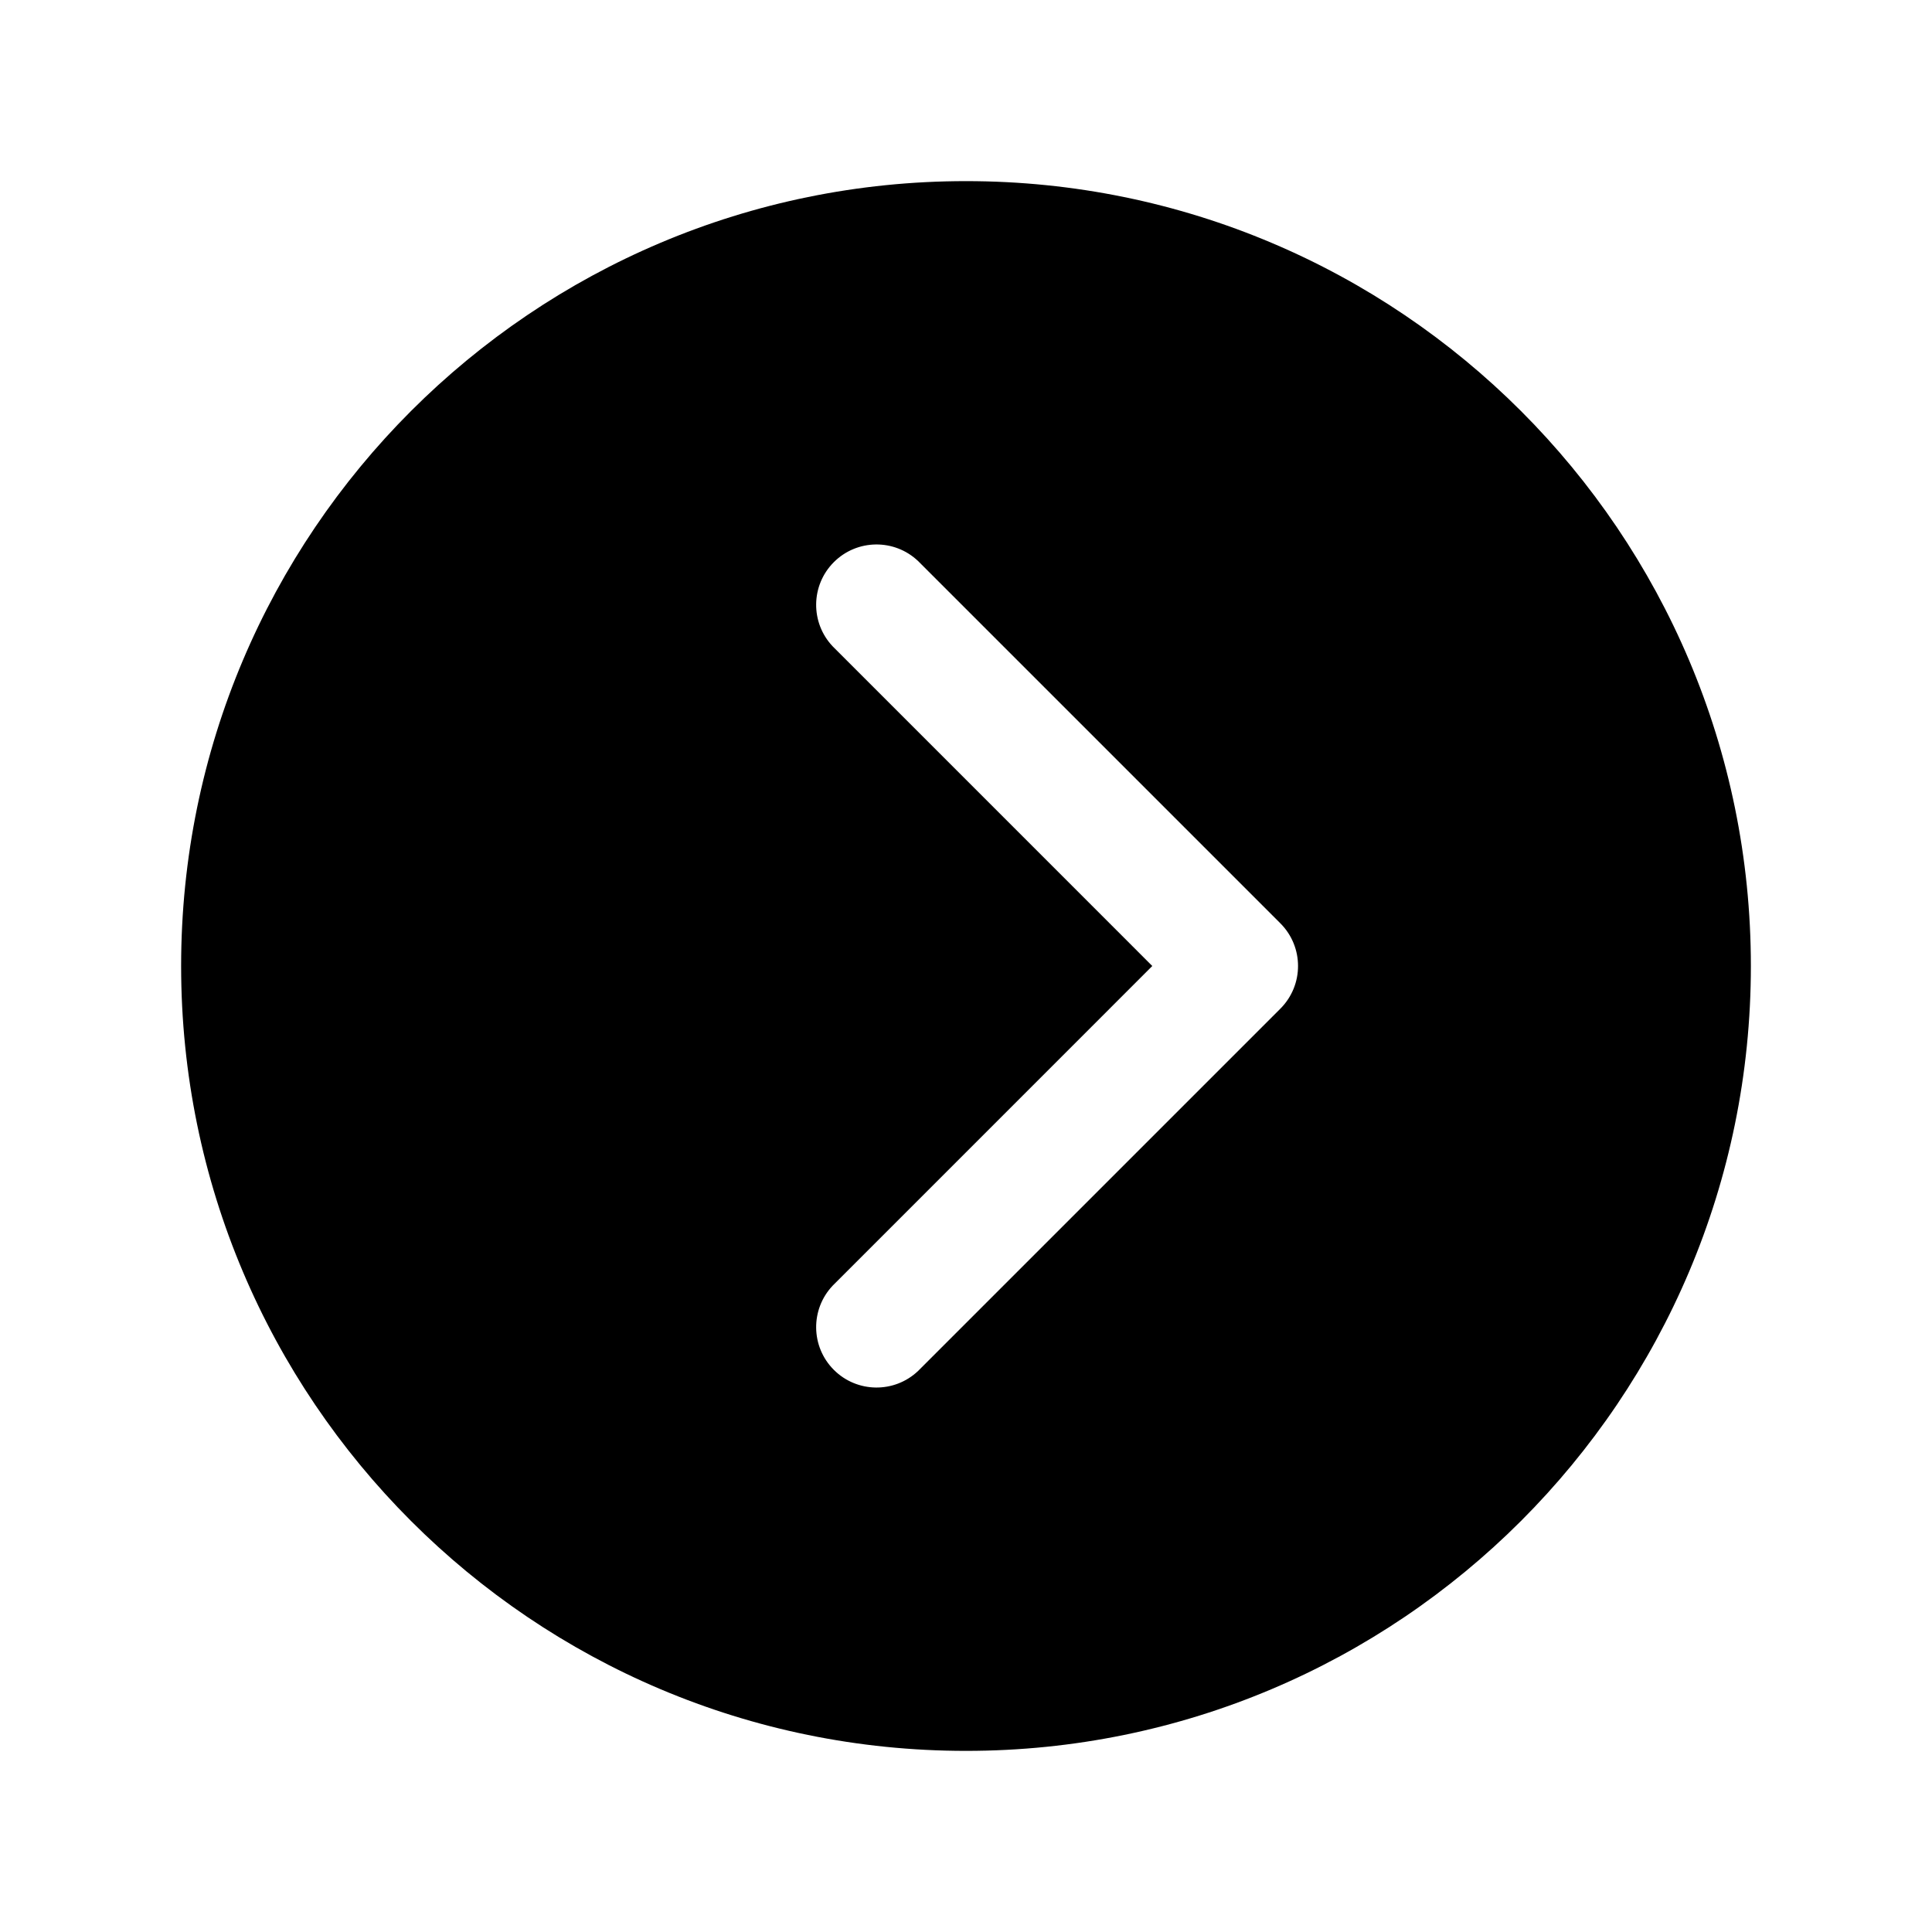
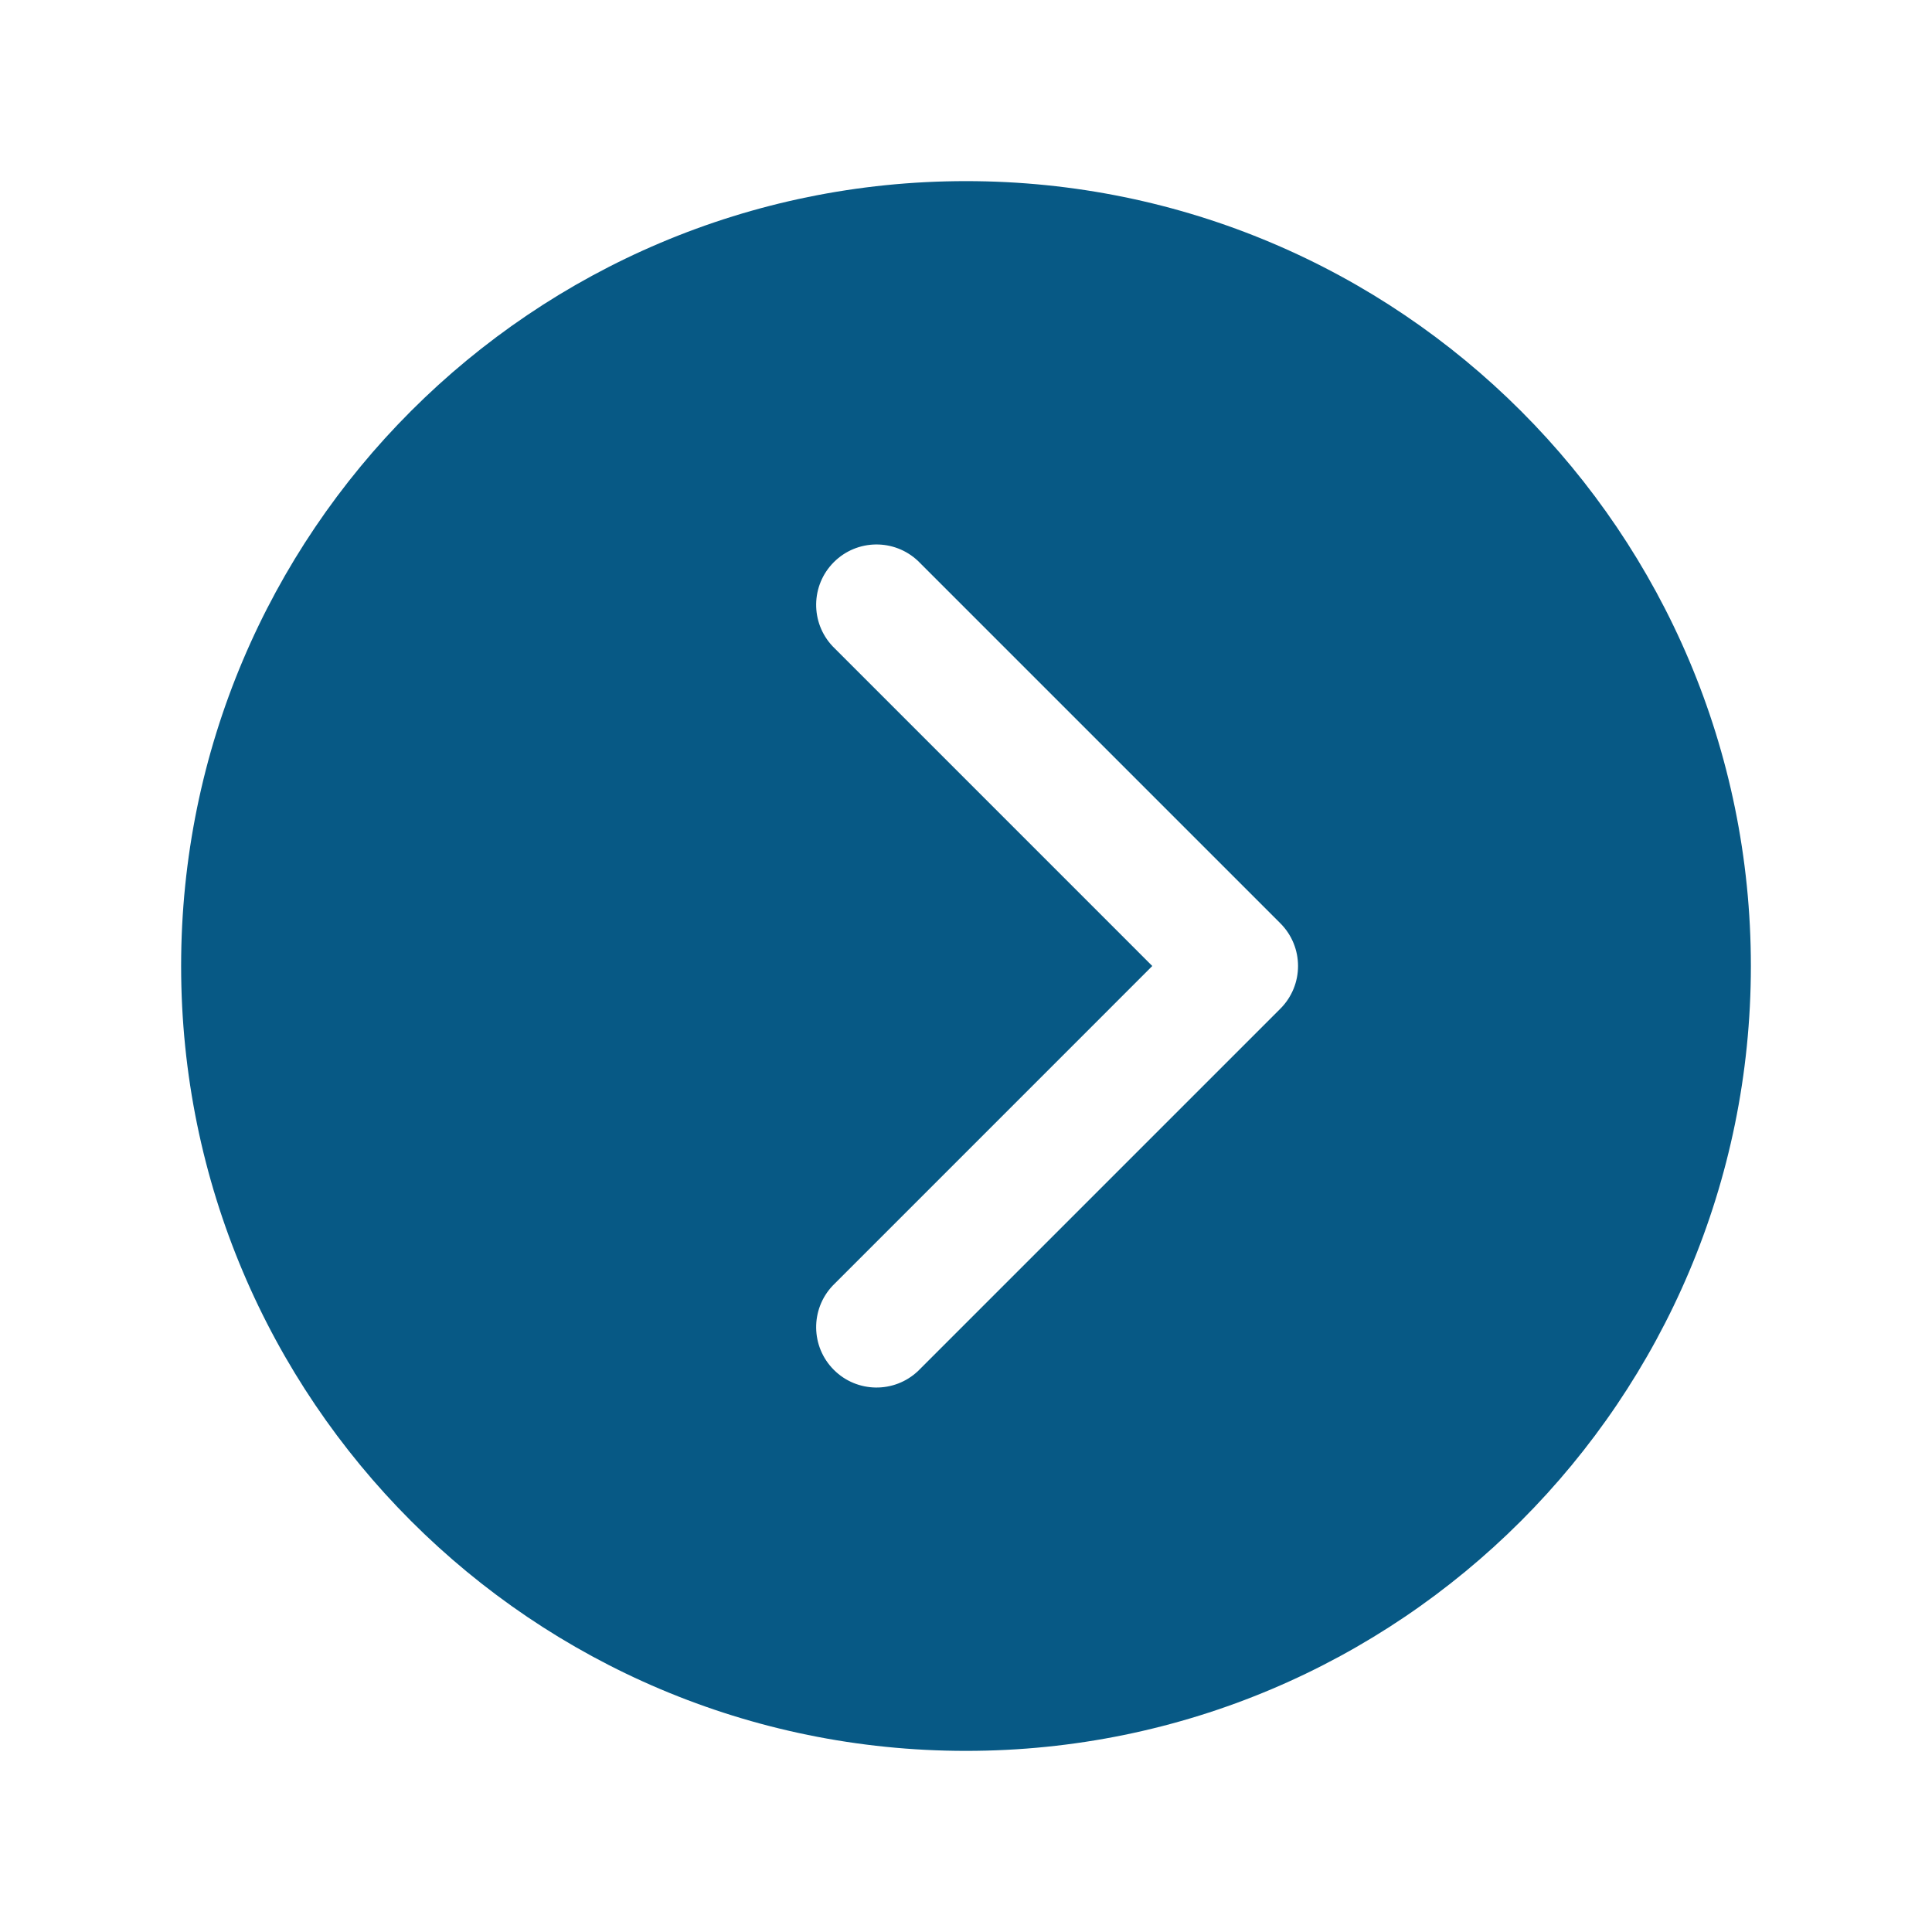
<svg xmlns="http://www.w3.org/2000/svg" class="ionicon" viewBox="0 0 512 512">
-   <path d="M48 256c0 114.87 93.13 208 208 208s208-93.13 208-208S370.87 48 256 48 48 141.13 48 256zm257.37 0l-84.68-84.69a16 16 0 0122.62-22.62l96 96a16 16 0 010 22.62l-96 96a16 16 0 01-22.62-22.62z" />
+   <path fill="#075985" d="M48 256c0 114.87 93.13 208 208 208s208-93.13 208-208S370.87 48 256 48 48 141.13 48 256zm257.37 0l-84.68-84.69a16 16 0 0122.62-22.62l96 96a16 16 0 010 22.62l-96 96a16 16 0 01-22.62-22.62z" />
</svg>
